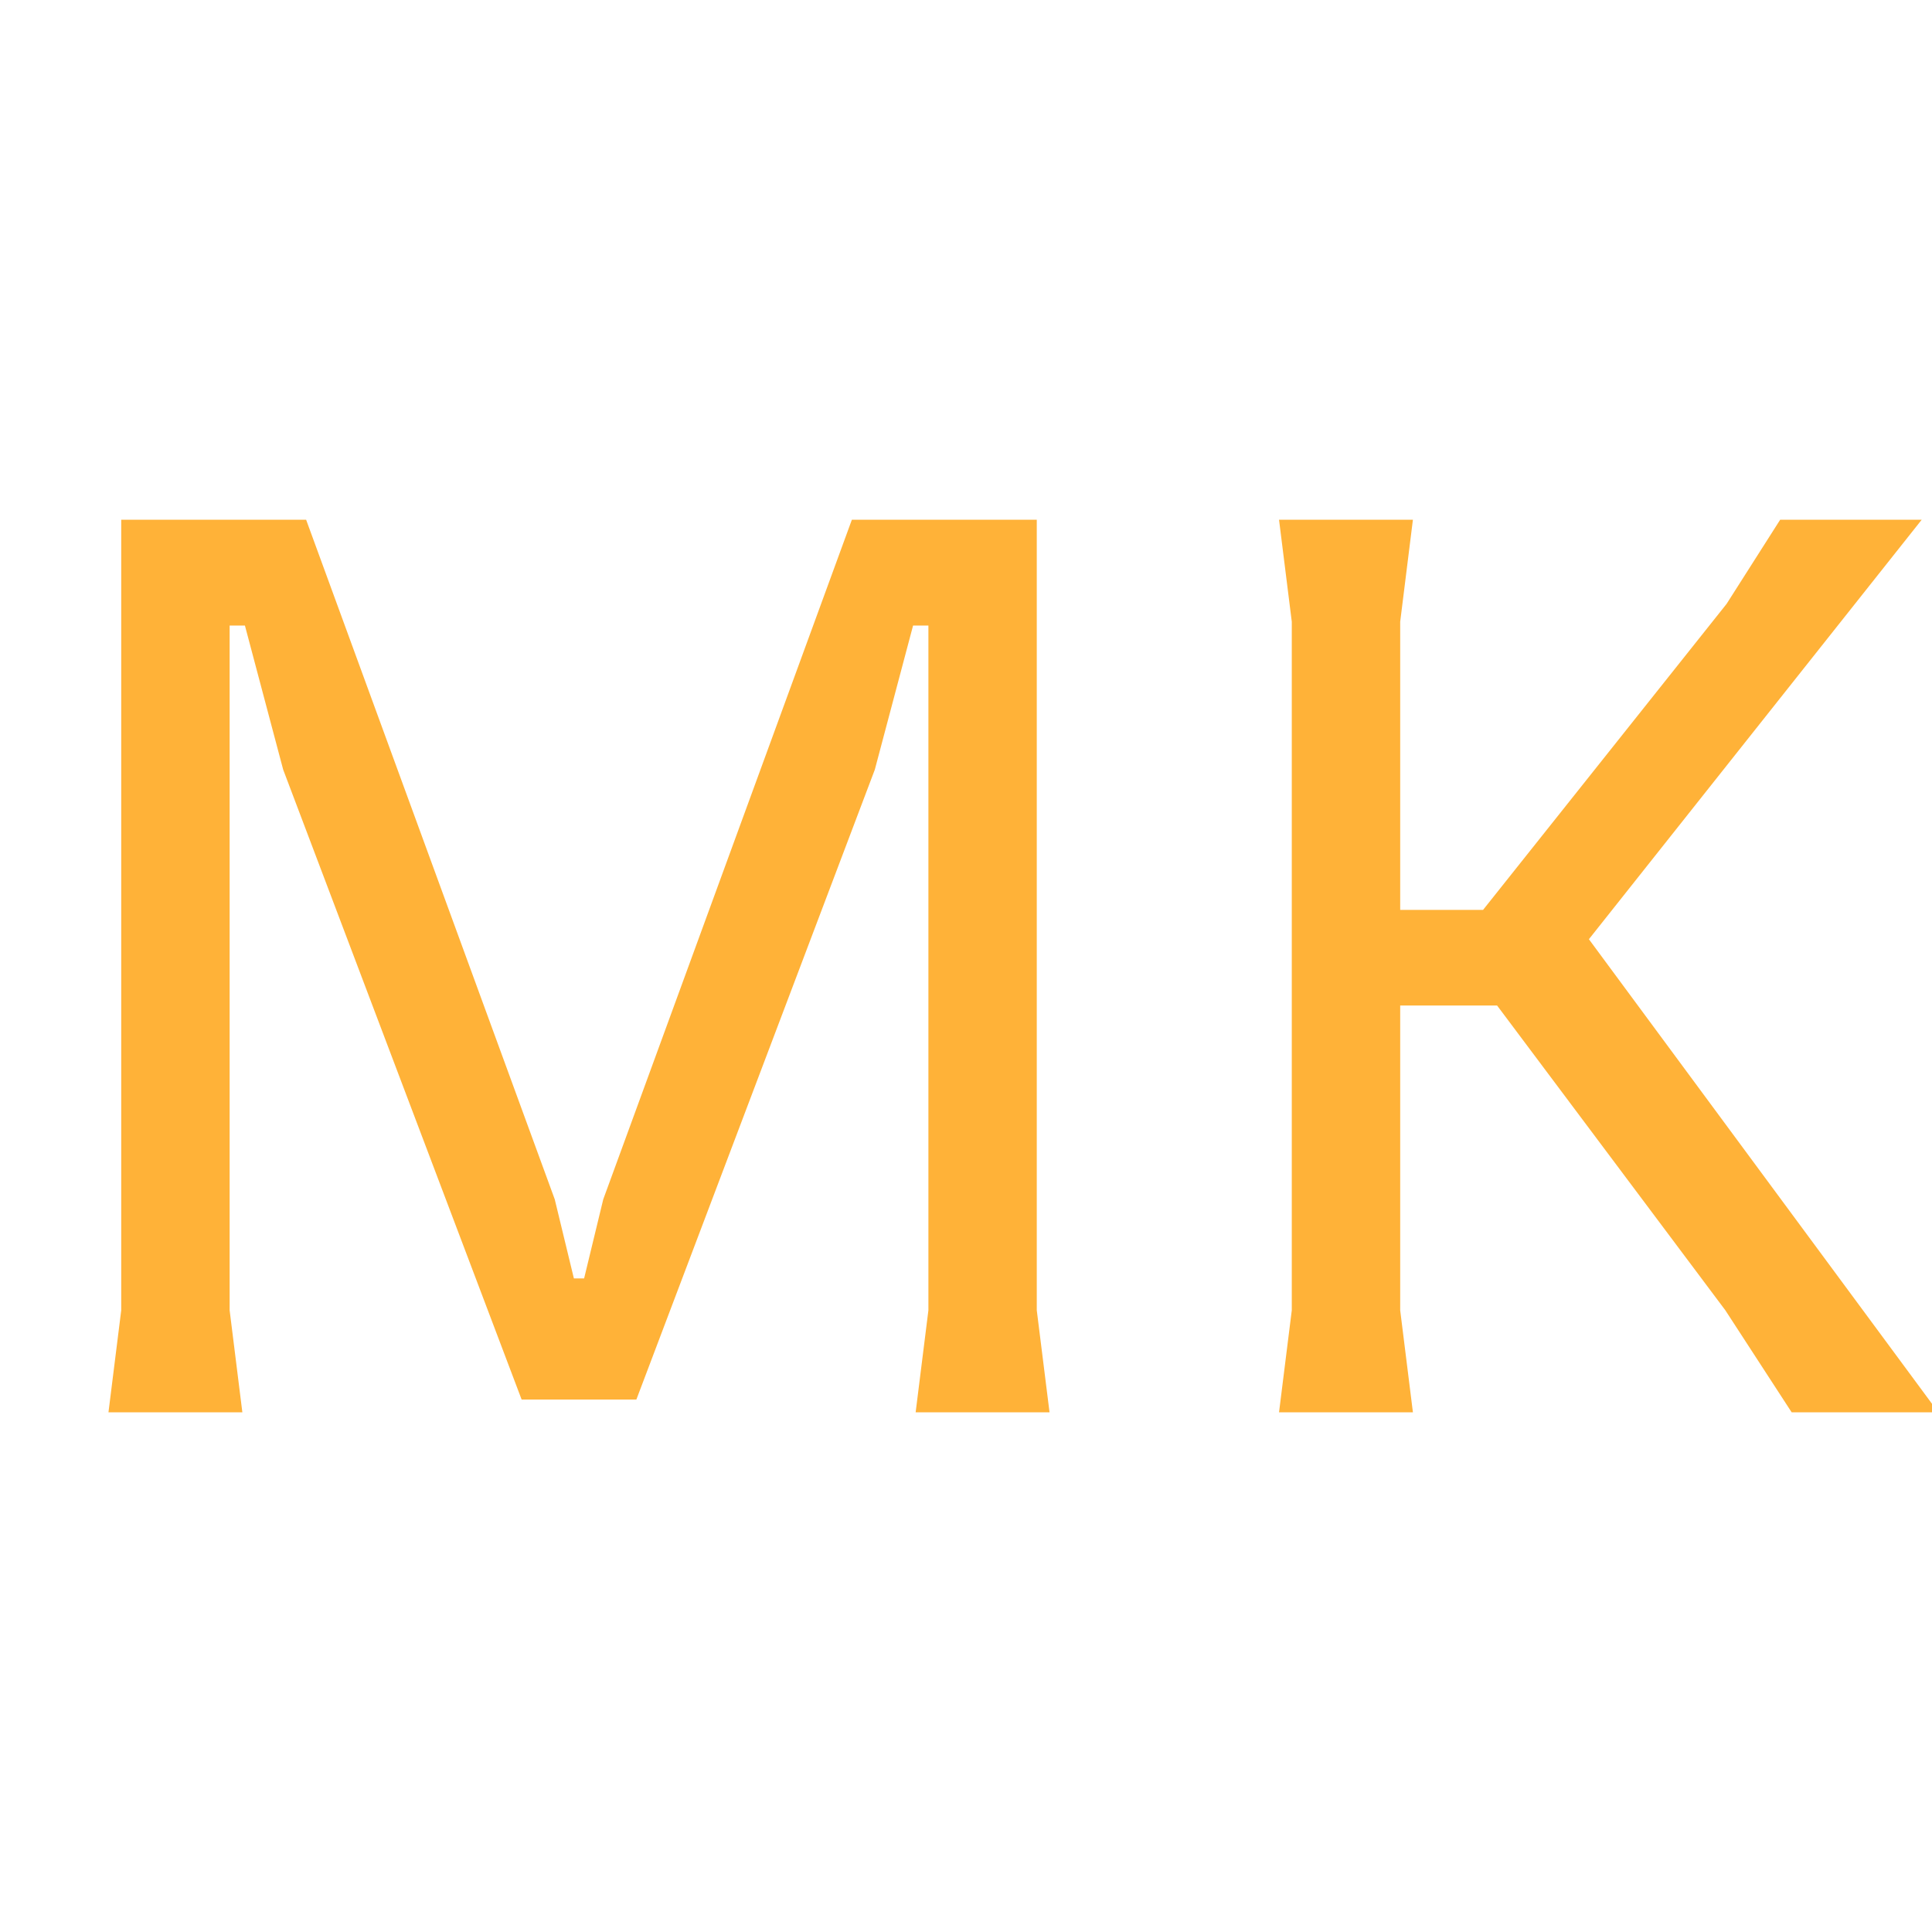
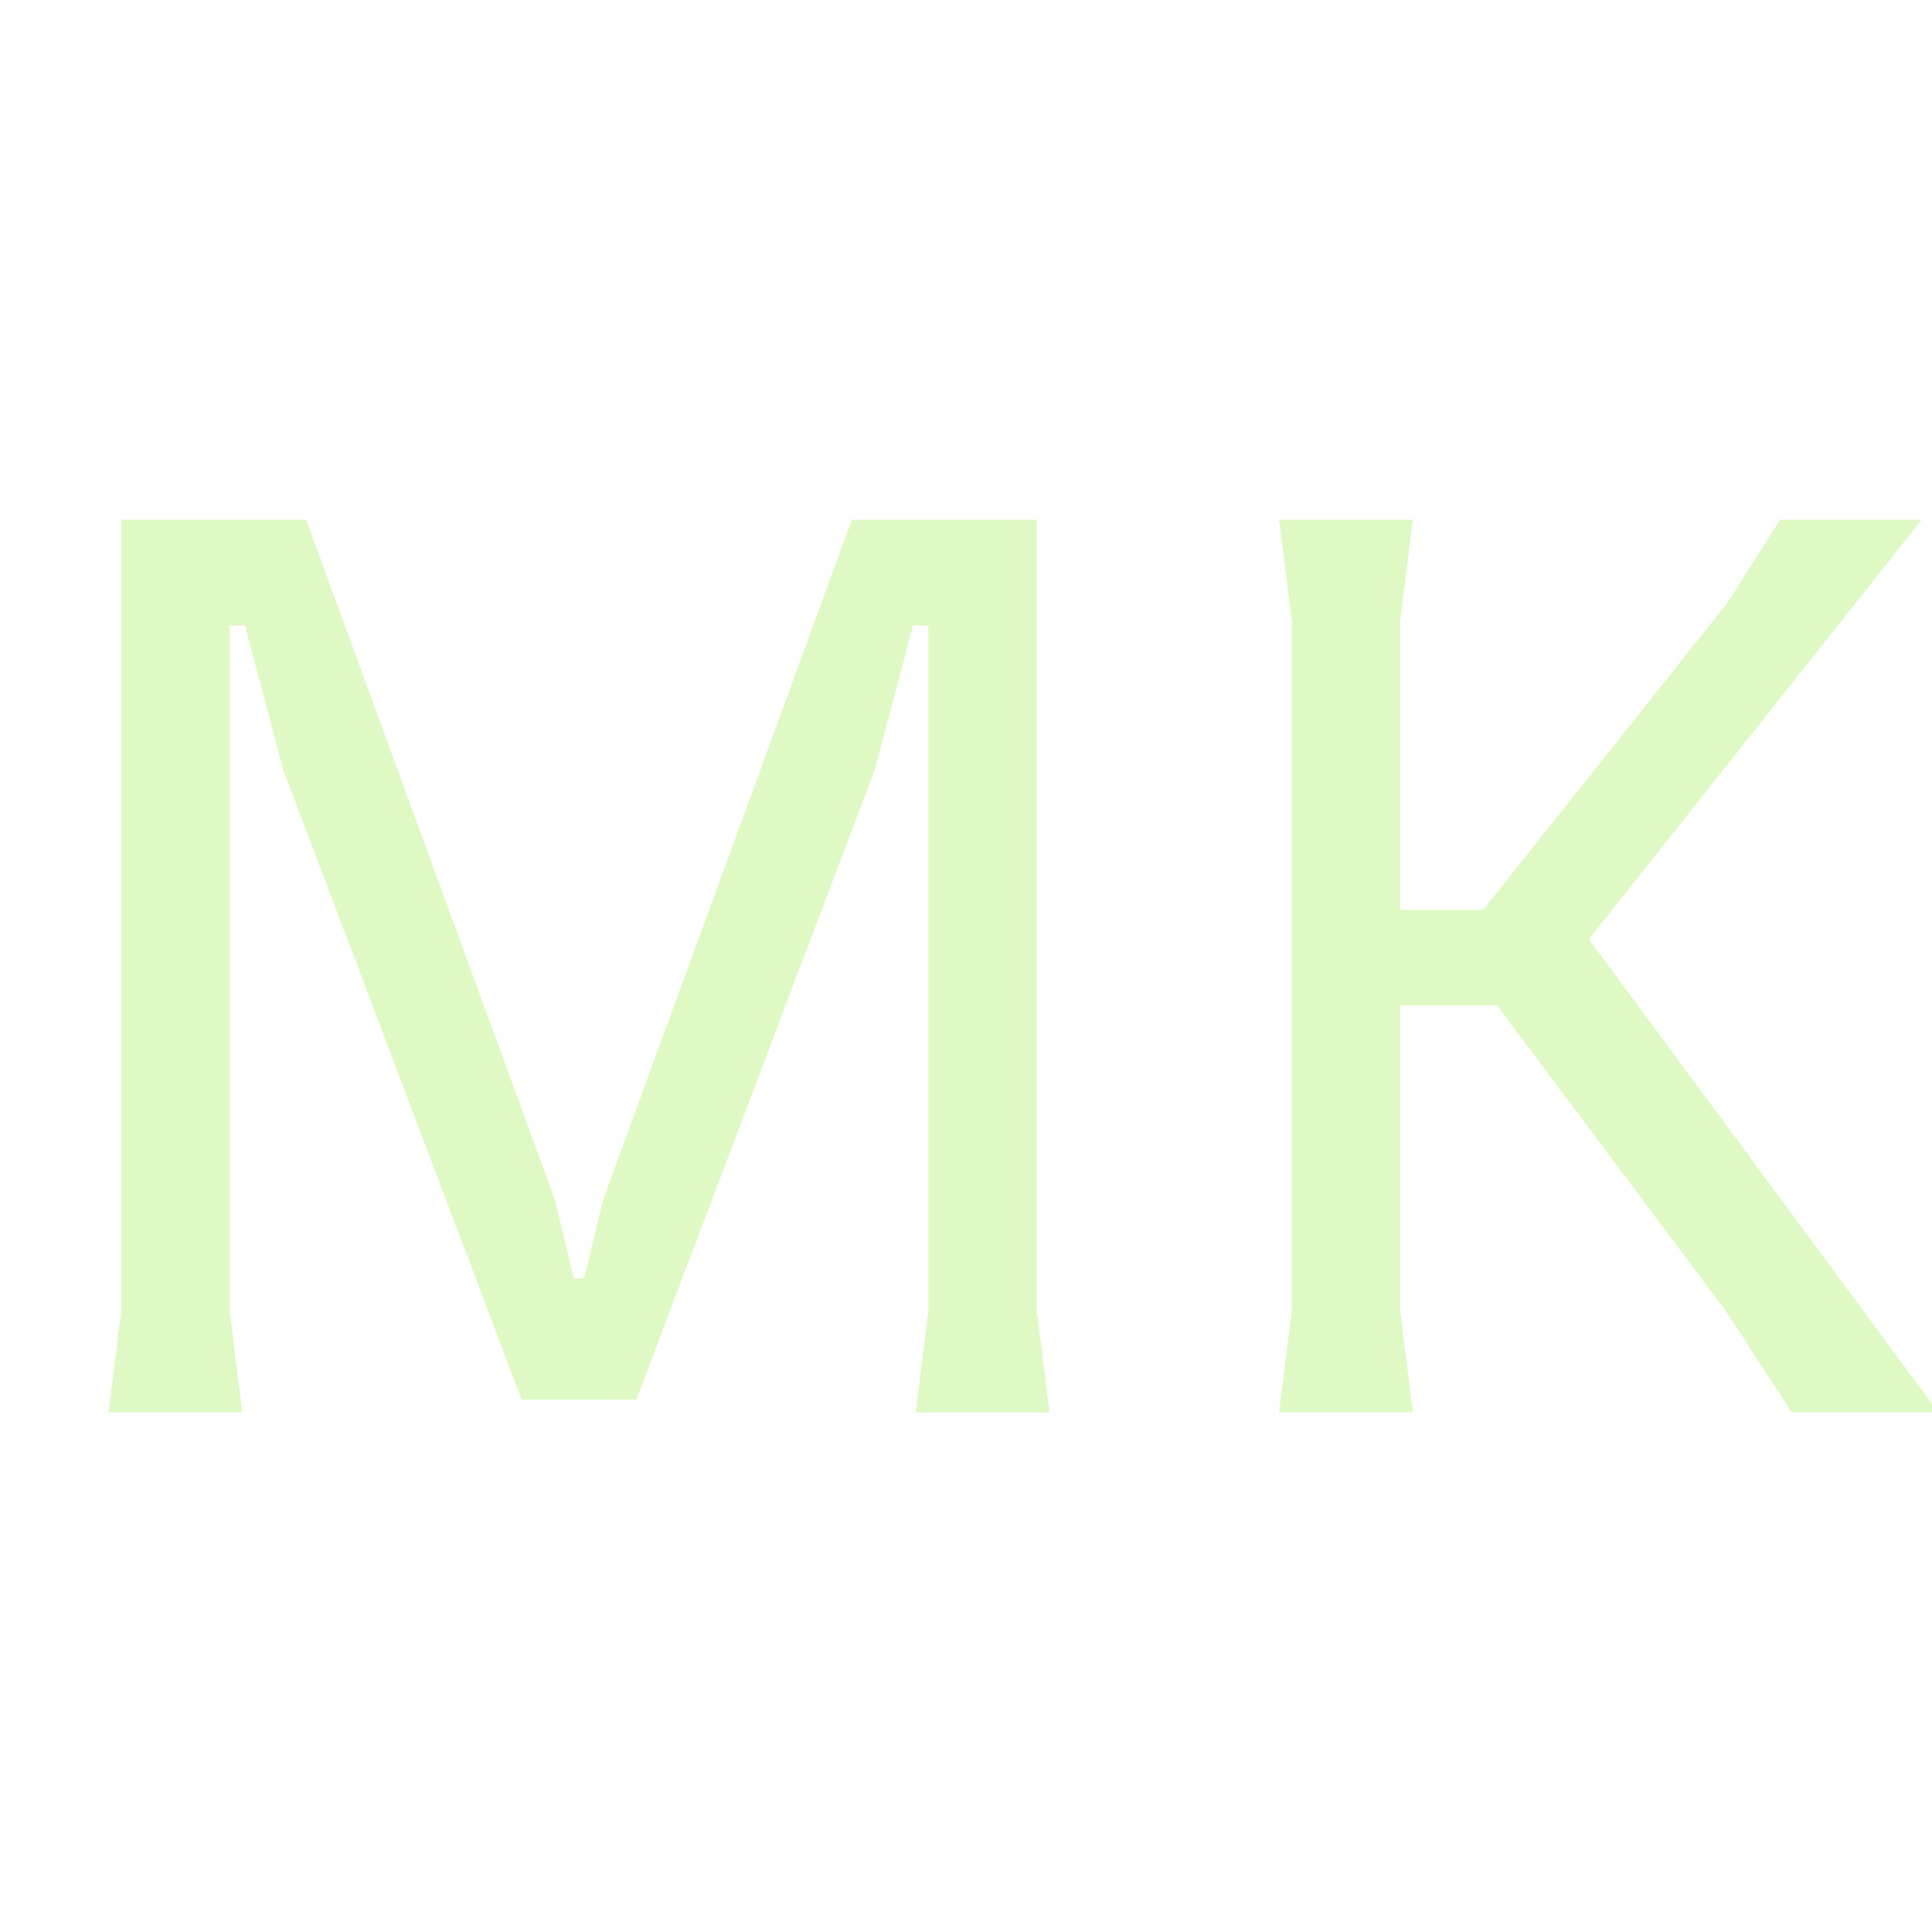
<svg xmlns="http://www.w3.org/2000/svg" viewBox="0 0 512 512" width="100%px" height="100%px" transform="rotate(0) scale(1, 1)">
  <rect width="512" height="512" rx="64" ry="64" fill="none" />
-   <path d="M65.89 0L30.41 0L33.79-27.03L33.79-236.54L82.79-236.54L148.68-56.43L153.75-35.48L156.46-35.48L161.53-56.43L227.42-236.54L276.42-236.54L276.42-27.03L279.80 0L244.32 0L247.70-27.03L247.70-208.50L243.64-208.50L233.50-170.31L170.31-3.38L139.90-3.38L76.71-170.31L66.57-208.50L62.52-208.50L62.52-27.03L65.89 0ZM515.33 0L476.47 0L458.90-27.03L398.41-107.80L358.53-107.80L358.53-133.14L394.69-133.14L459.23-214.24L473.43-236.54L510.94-236.54L422.74-125.37L515.33 0ZM376.10 0L340.62 0L344.00-27.03L344.00-209.51L340.62-236.54L376.10-236.54L372.73-209.51L372.73-27.03L376.10 0Z" fill="#ffb238" transform="translate(-1.664, 374.272)" />
+   <path d="M65.89 0L30.41 0L33.79-27.03L33.79-236.54L82.79-236.54L148.68-56.43L153.75-35.48L156.46-35.48L161.53-56.43L227.42-236.54L276.42-236.54L276.42-27.03L279.80 0L244.32 0L247.70-27.03L247.70-208.50L243.64-208.50L233.50-170.31L170.31-3.38L139.90-3.38L76.71-170.31L66.57-208.50L62.52-208.50L62.52-27.03L65.89 0ZM515.33 0L476.47 0L458.90-27.03L398.41-107.80L358.53-107.80L358.53-133.14L394.69-133.14L459.23-214.24L473.43-236.54L510.94-236.54L422.74-125.37L515.33 0ZM376.10 0L340.62 0L344.00-27.03L344.00-209.51L340.62-236.54L376.10-236.54L372.73-209.51L372.73-27.03L376.10 0Z" fill="#def9c4" transform="translate(-1.664, 374.272)" />
</svg>
